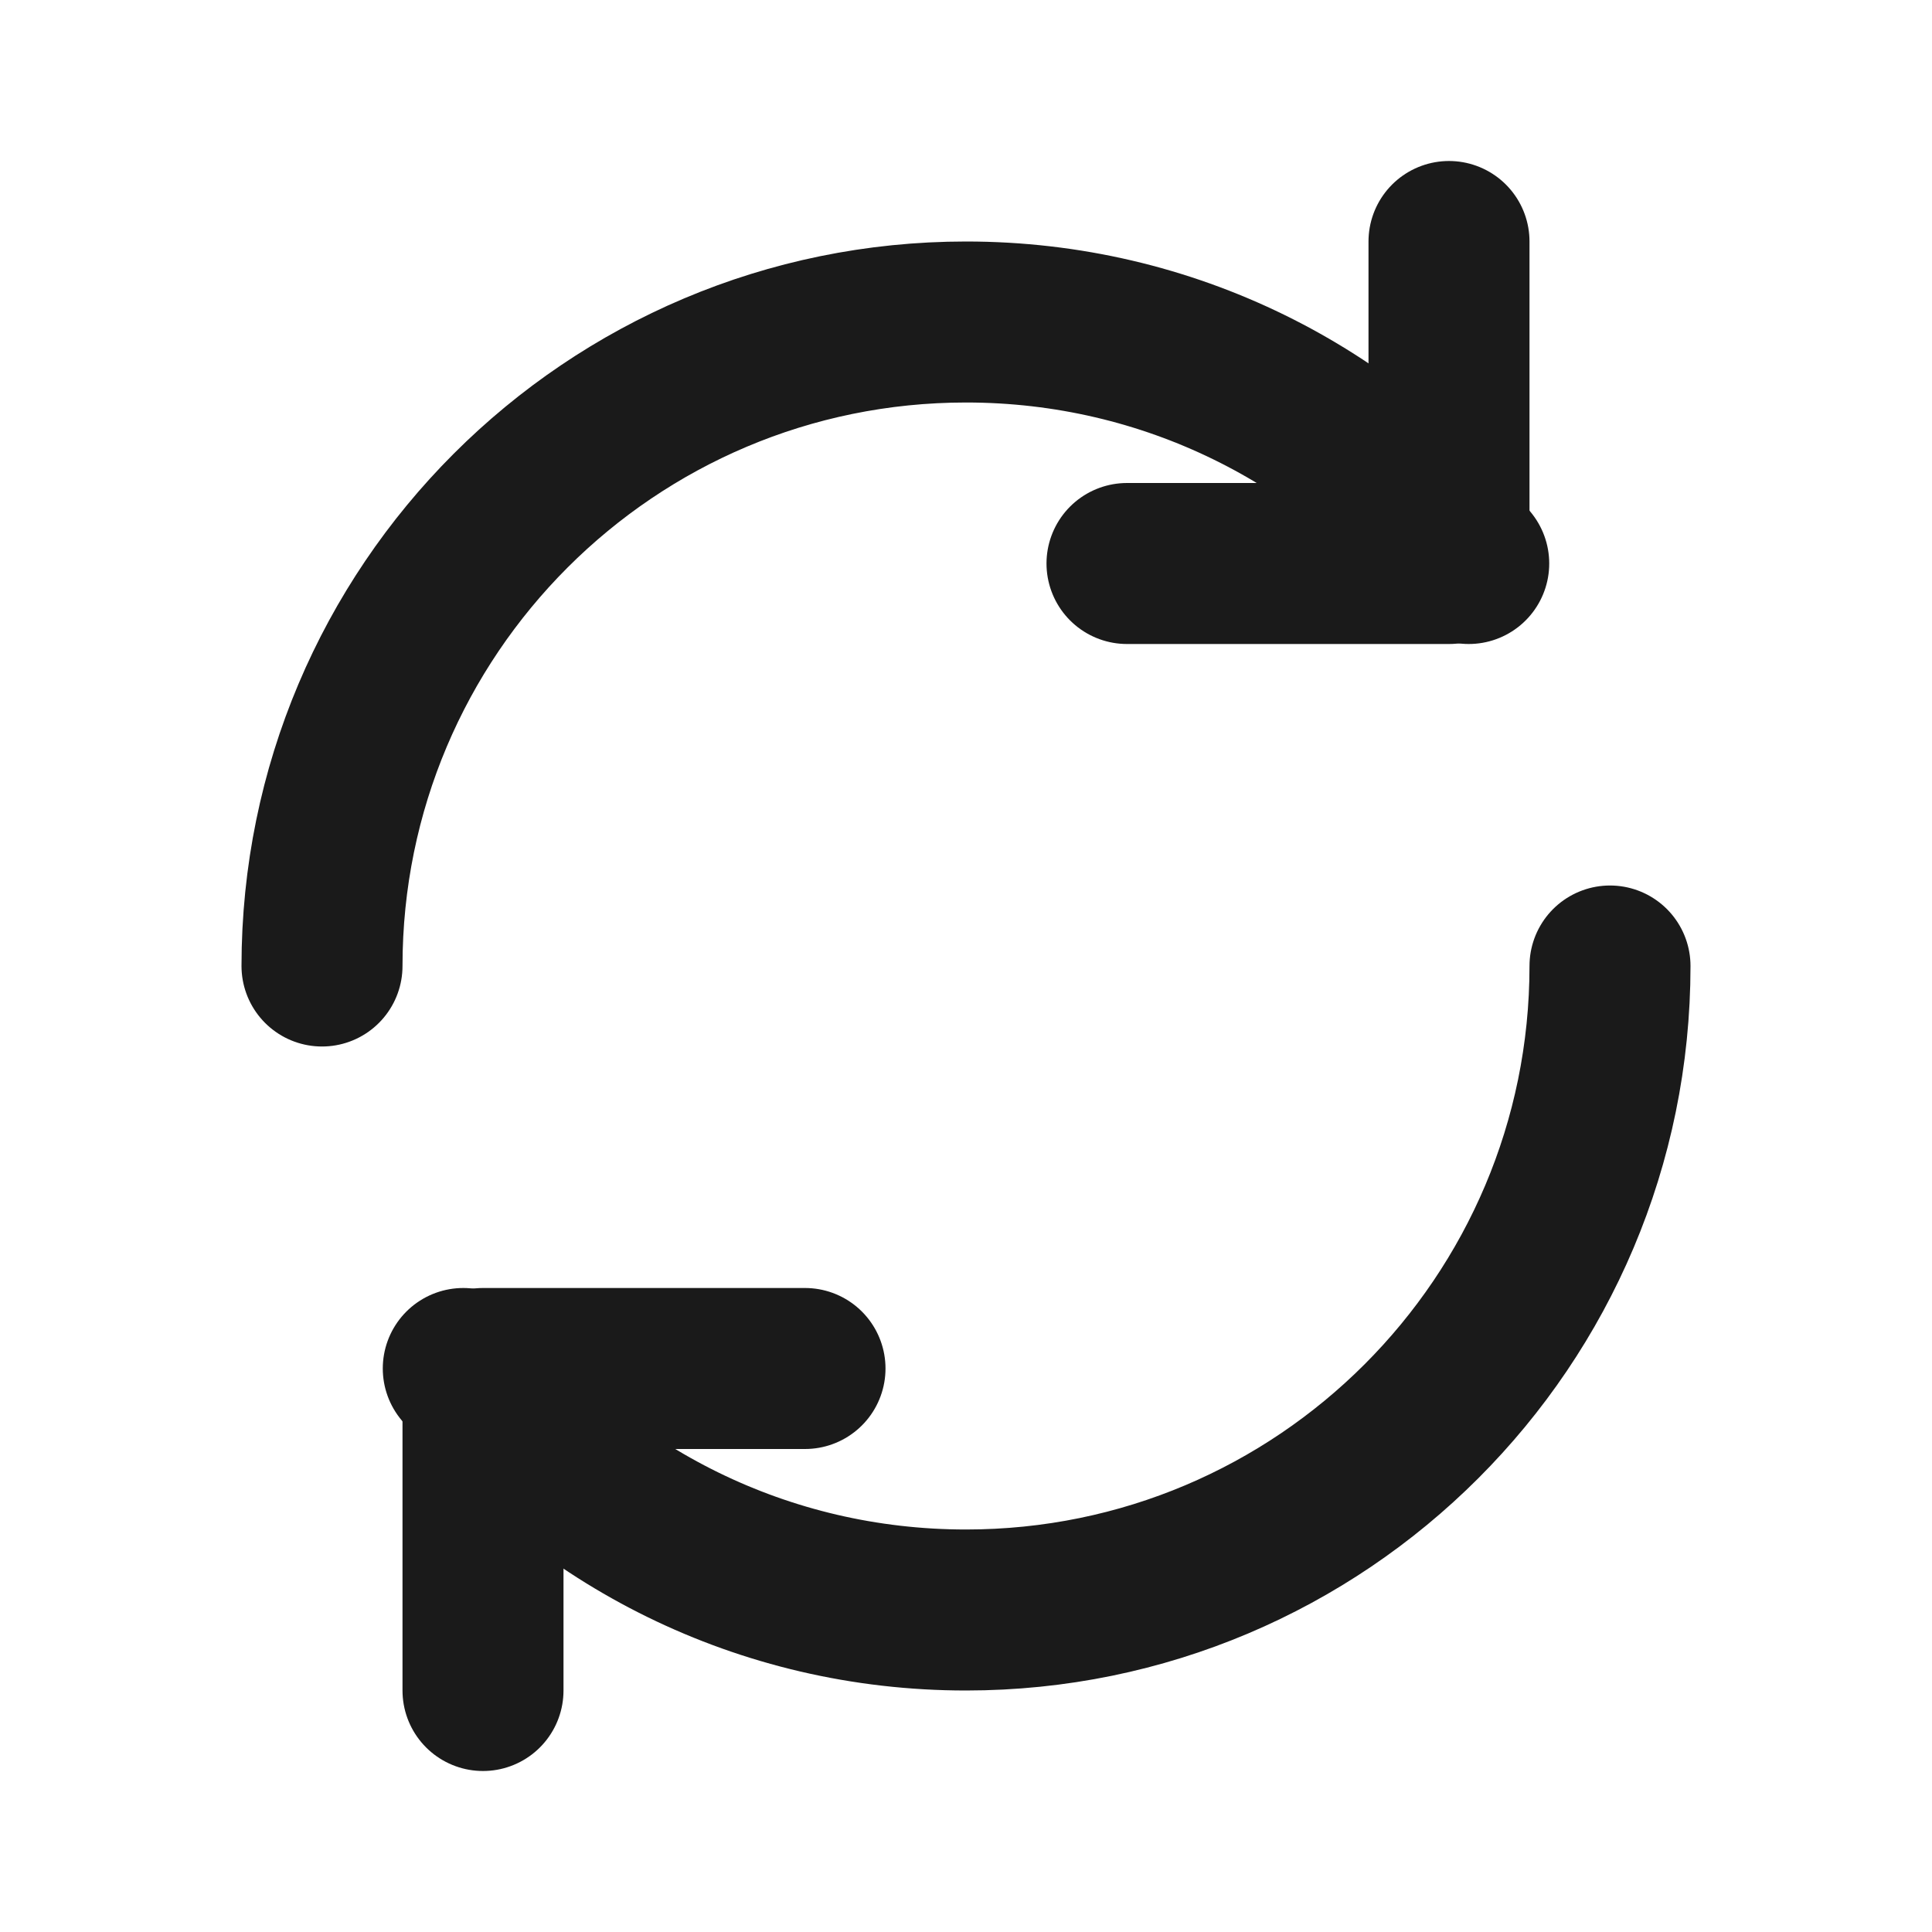
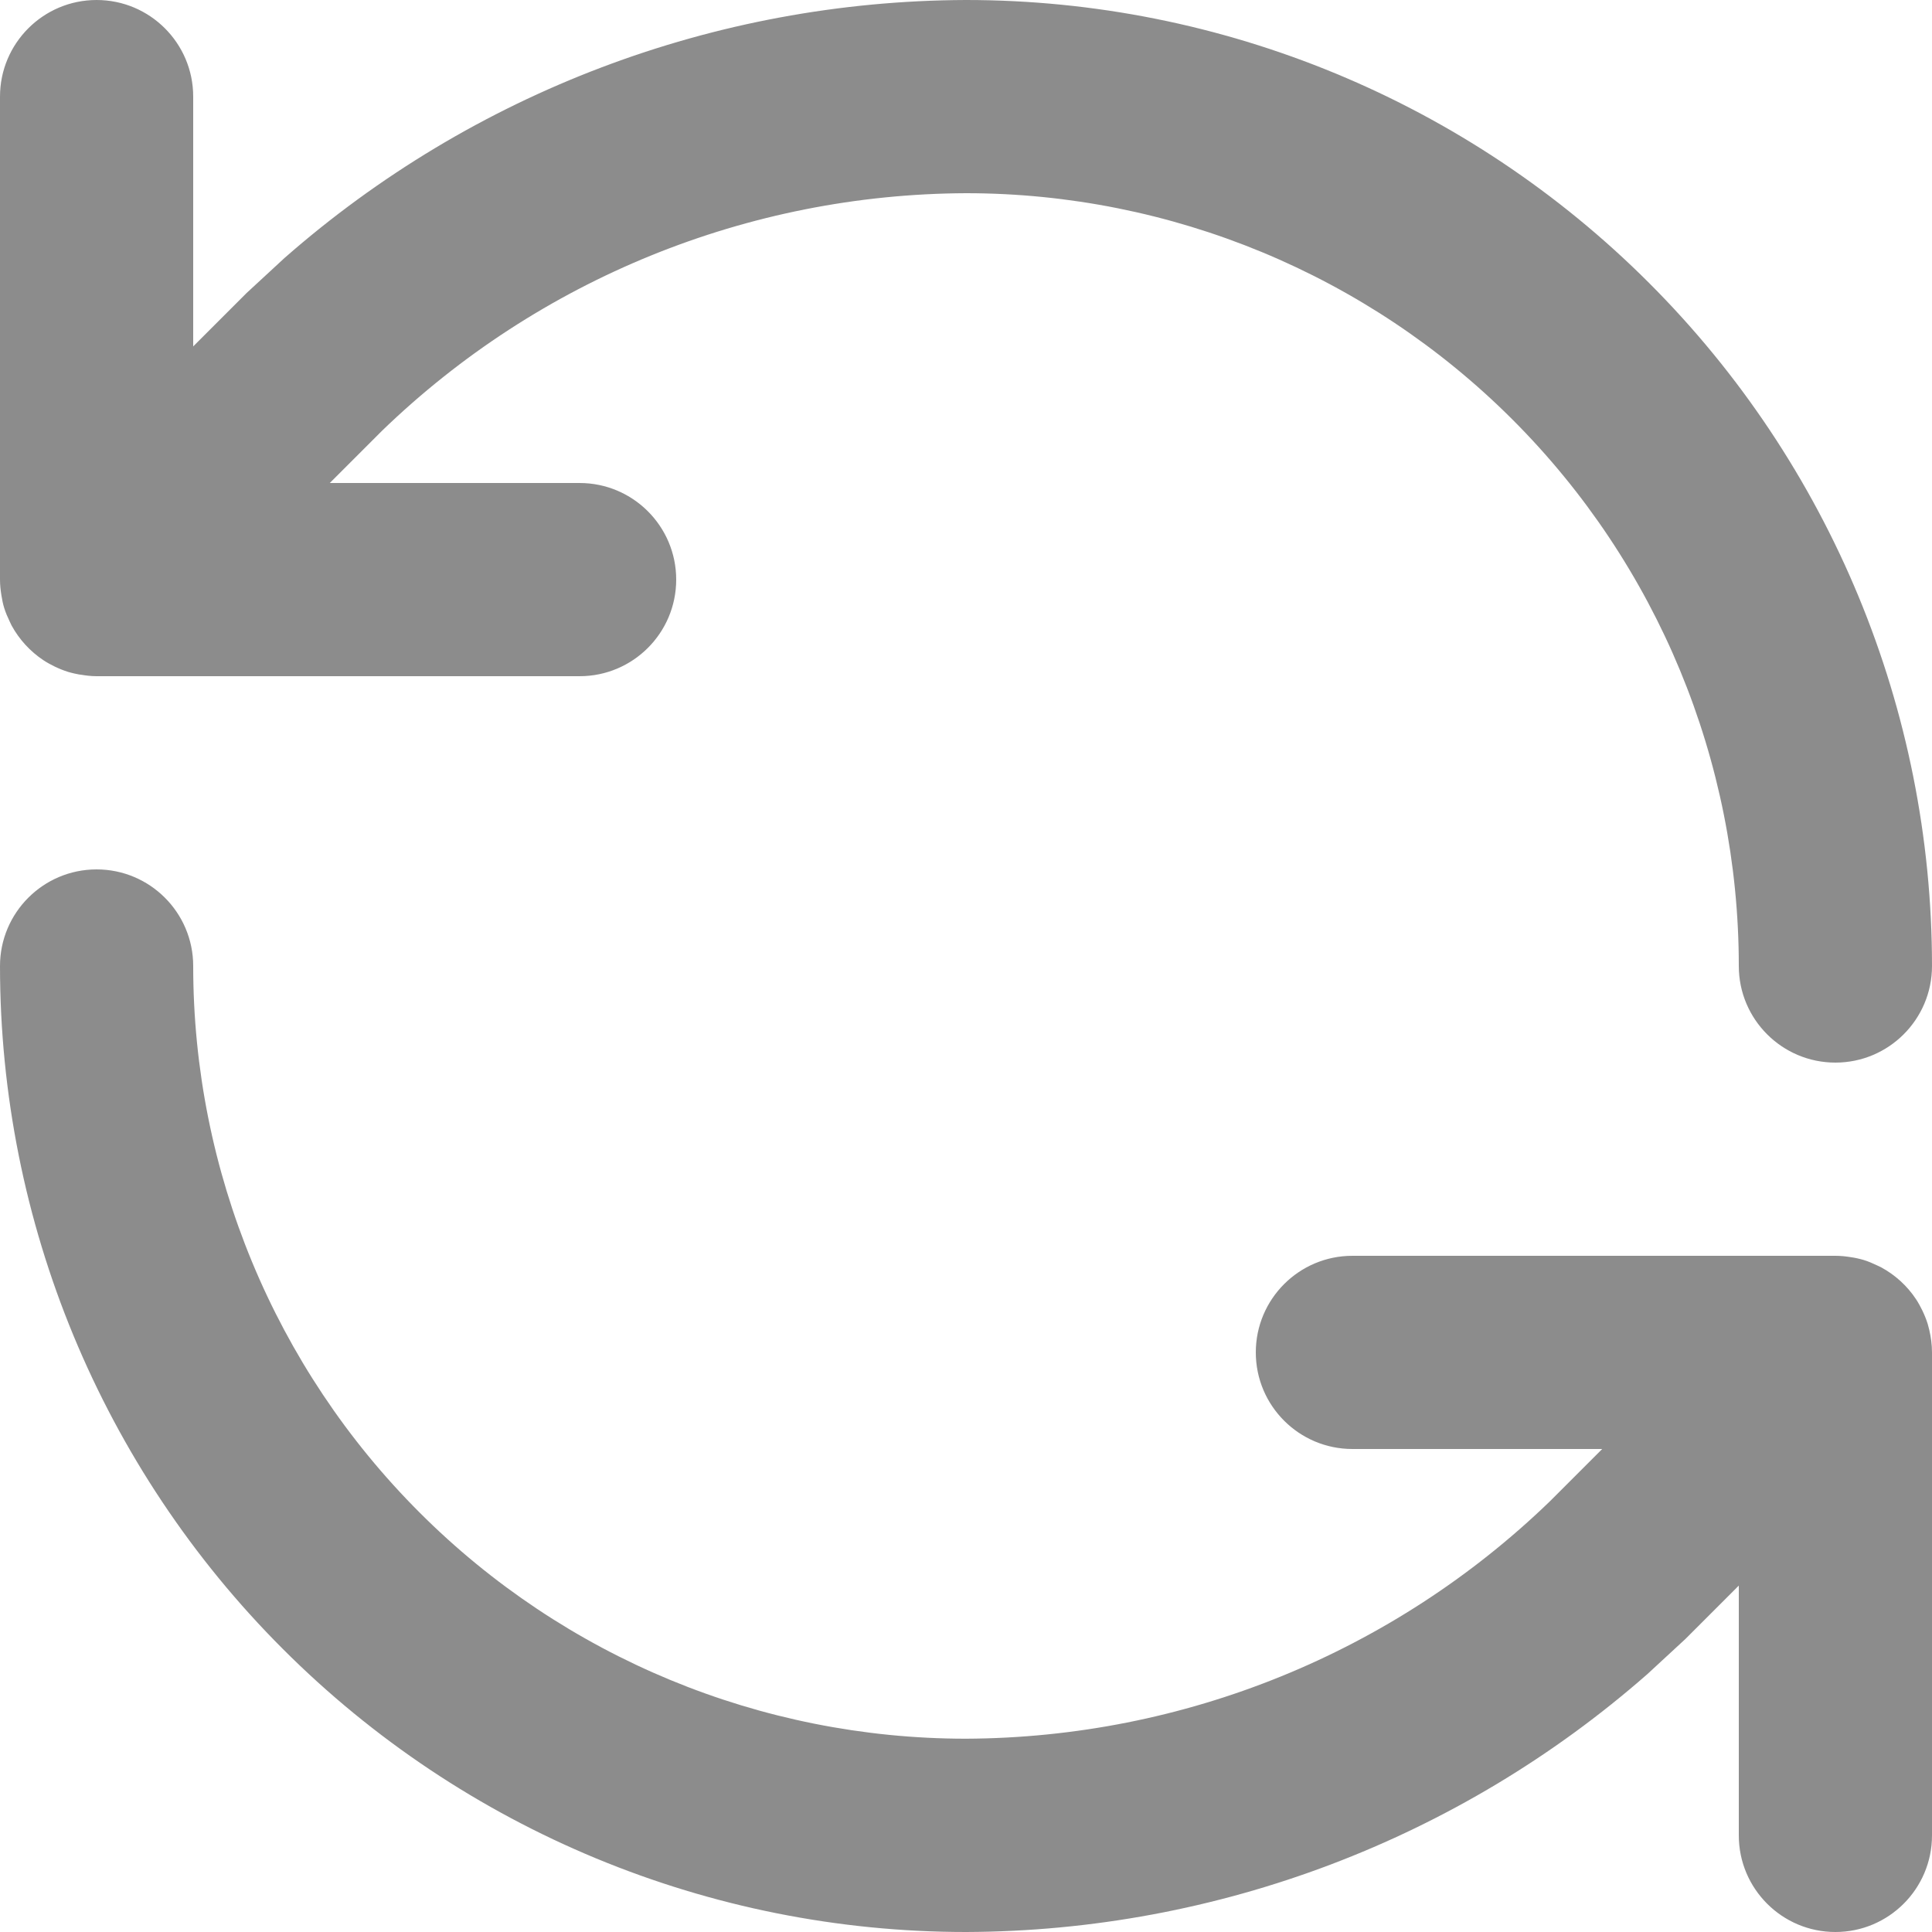
- <svg xmlns="http://www.w3.org/2000/svg" width="24" height="24" viewBox="0 0 24 24" fill="none">
-   <path d="M4 12C4 7.582 7.582 4 12 4C14.522 4 16.774 5.161 18.245 7" stroke="#1A1A1A" stroke-width="2" stroke-linecap="round" stroke-linejoin="round" />
-   <path d="M20 12C20 16.418 16.418 20 12 20C9.478 20 7.226 18.839 5.755 17" stroke="#1A1A1A" stroke-width="2" stroke-linecap="round" stroke-linejoin="round" />
-   <path d="M18 3V7H14" stroke="#1A1A1A" stroke-width="2" stroke-linecap="round" stroke-linejoin="round" />
-   <path d="M6 21V17H10" stroke="#1A1A1A" stroke-width="2" stroke-linecap="round" stroke-linejoin="round" />
+ <svg xmlns="http://www.w3.org/2000/svg" width="20" height="20" viewBox="0 0 20 20" fill="none">
+   <path opacity="0.5" d="M1 9C1.552 9 2 9.448 2 10C2 12.122 2.842 14.157 4.343 15.657C5.842 17.157 7.876 17.998 9.997 17.999C12.255 17.99 14.422 17.11 16.045 15.541L16.586 15H14C13.448 15 13 14.552 13 14C13 13.448 13.448 13 14 13H19C19.056 13 19.111 13.006 19.165 13.015C19.174 13.016 19.183 13.017 19.191 13.019L19.201 13.021C19.211 13.023 19.221 13.025 19.23 13.027C19.251 13.032 19.272 13.037 19.292 13.043C19.341 13.058 19.387 13.078 19.433 13.1C19.447 13.106 19.461 13.113 19.475 13.12C19.62 13.199 19.744 13.312 19.835 13.45C19.86 13.488 19.881 13.527 19.9 13.566C19.922 13.612 19.941 13.658 19.956 13.707C19.962 13.727 19.967 13.747 19.972 13.768C19.989 13.842 20 13.92 20 14V19C20 19.552 19.552 20 19 20C18.448 20 18 19.552 18 19V16.414L17.447 16.967L17.054 17.33C15.108 19.038 12.605 19.99 10.004 20H10C7.348 20 4.804 18.947 2.929 17.071C1.053 15.196 0 12.652 0 10C0 9.448 0.448 9 1 9ZM10 0C12.652 0 15.196 1.053 17.071 2.929C18.947 4.804 20 7.348 20 10C20 10.552 19.552 11 19 11C18.448 11 18 10.552 18 10C18 7.878 17.157 5.843 15.657 4.343C14.157 2.843 12.123 2.001 10.002 2C7.745 2.009 5.578 2.89 3.955 4.459L3.414 5H6C6.552 5 7 5.448 7 6C7 6.552 6.552 7 6 7H1C0.943 7 0.888 6.993 0.834 6.984C0.824 6.983 0.813 6.982 0.803 6.979C0.791 6.977 0.78 6.974 0.769 6.972C0.748 6.967 0.727 6.962 0.707 6.956C0.658 6.941 0.612 6.922 0.566 6.9C0.527 6.881 0.488 6.86 0.45 6.835C0.313 6.744 0.199 6.62 0.12 6.475C0.113 6.461 0.106 6.447 0.1 6.433C0.078 6.387 0.058 6.341 0.043 6.292C0.03 6.25 0.022 6.208 0.015 6.165C0.006 6.111 0 6.056 0 6V1C0 0.448 0.448 0 1 0C1.552 0 2 0.448 2 1V3.586L2.553 3.033L2.946 2.67C4.892 0.962 7.395 0.01 9.996 0H10Z" fill="#1A1A1A" />
</svg>
